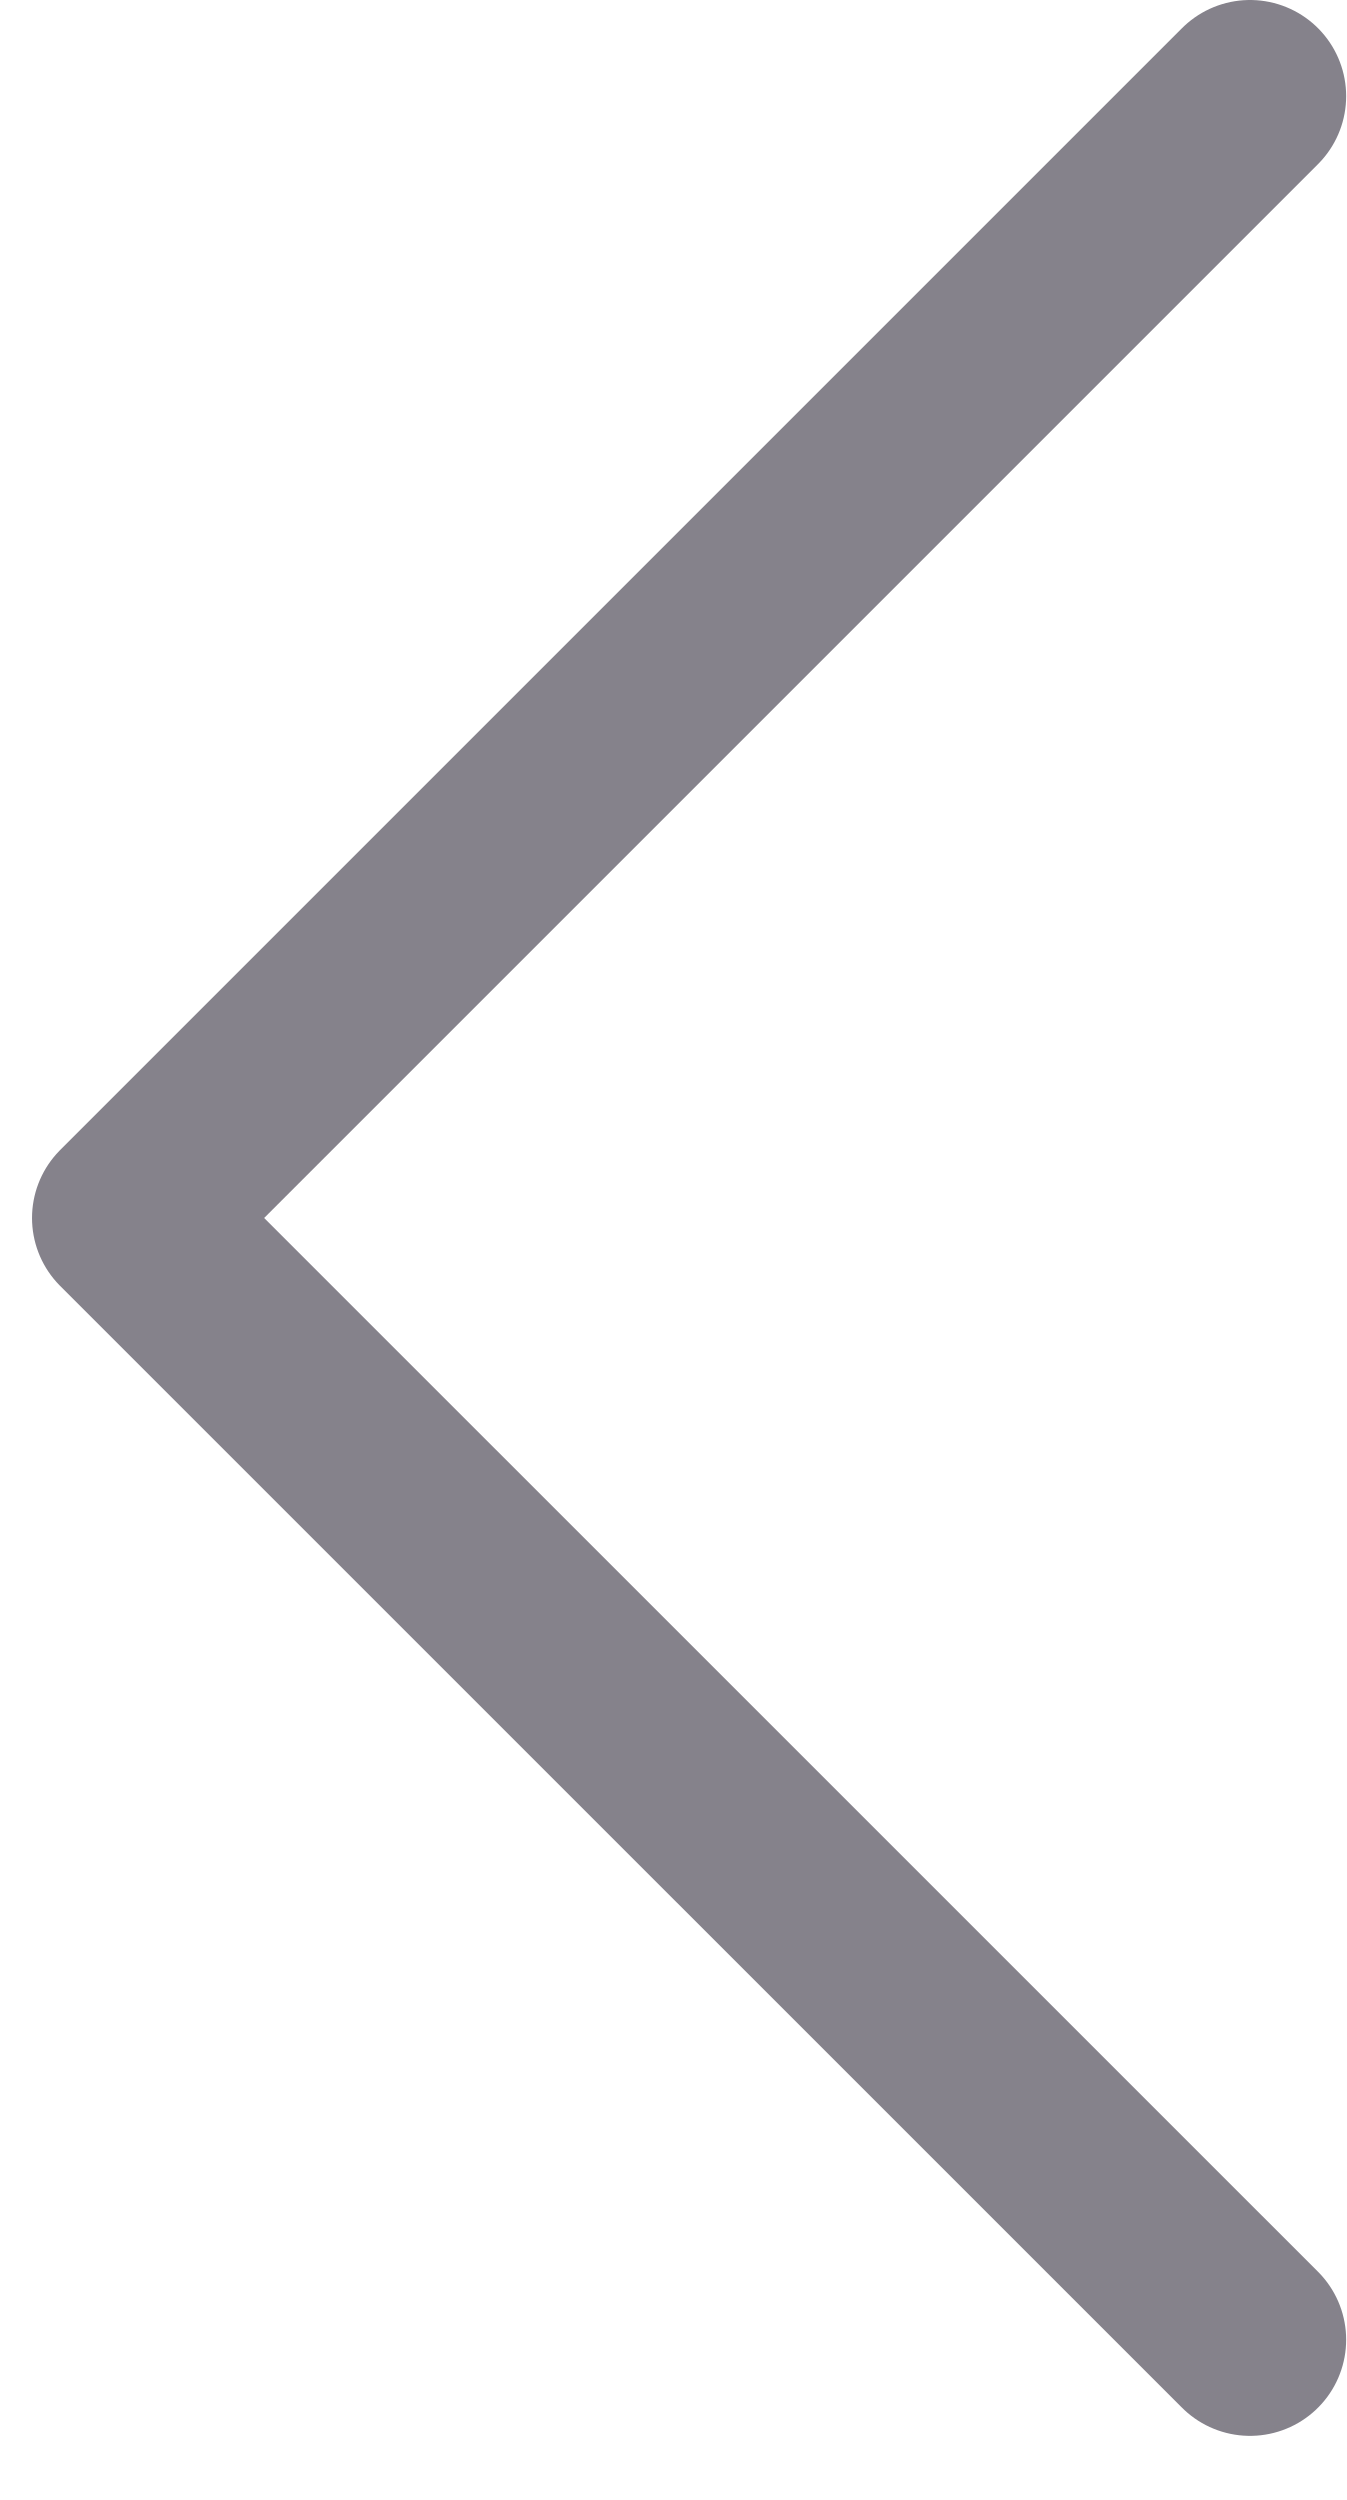
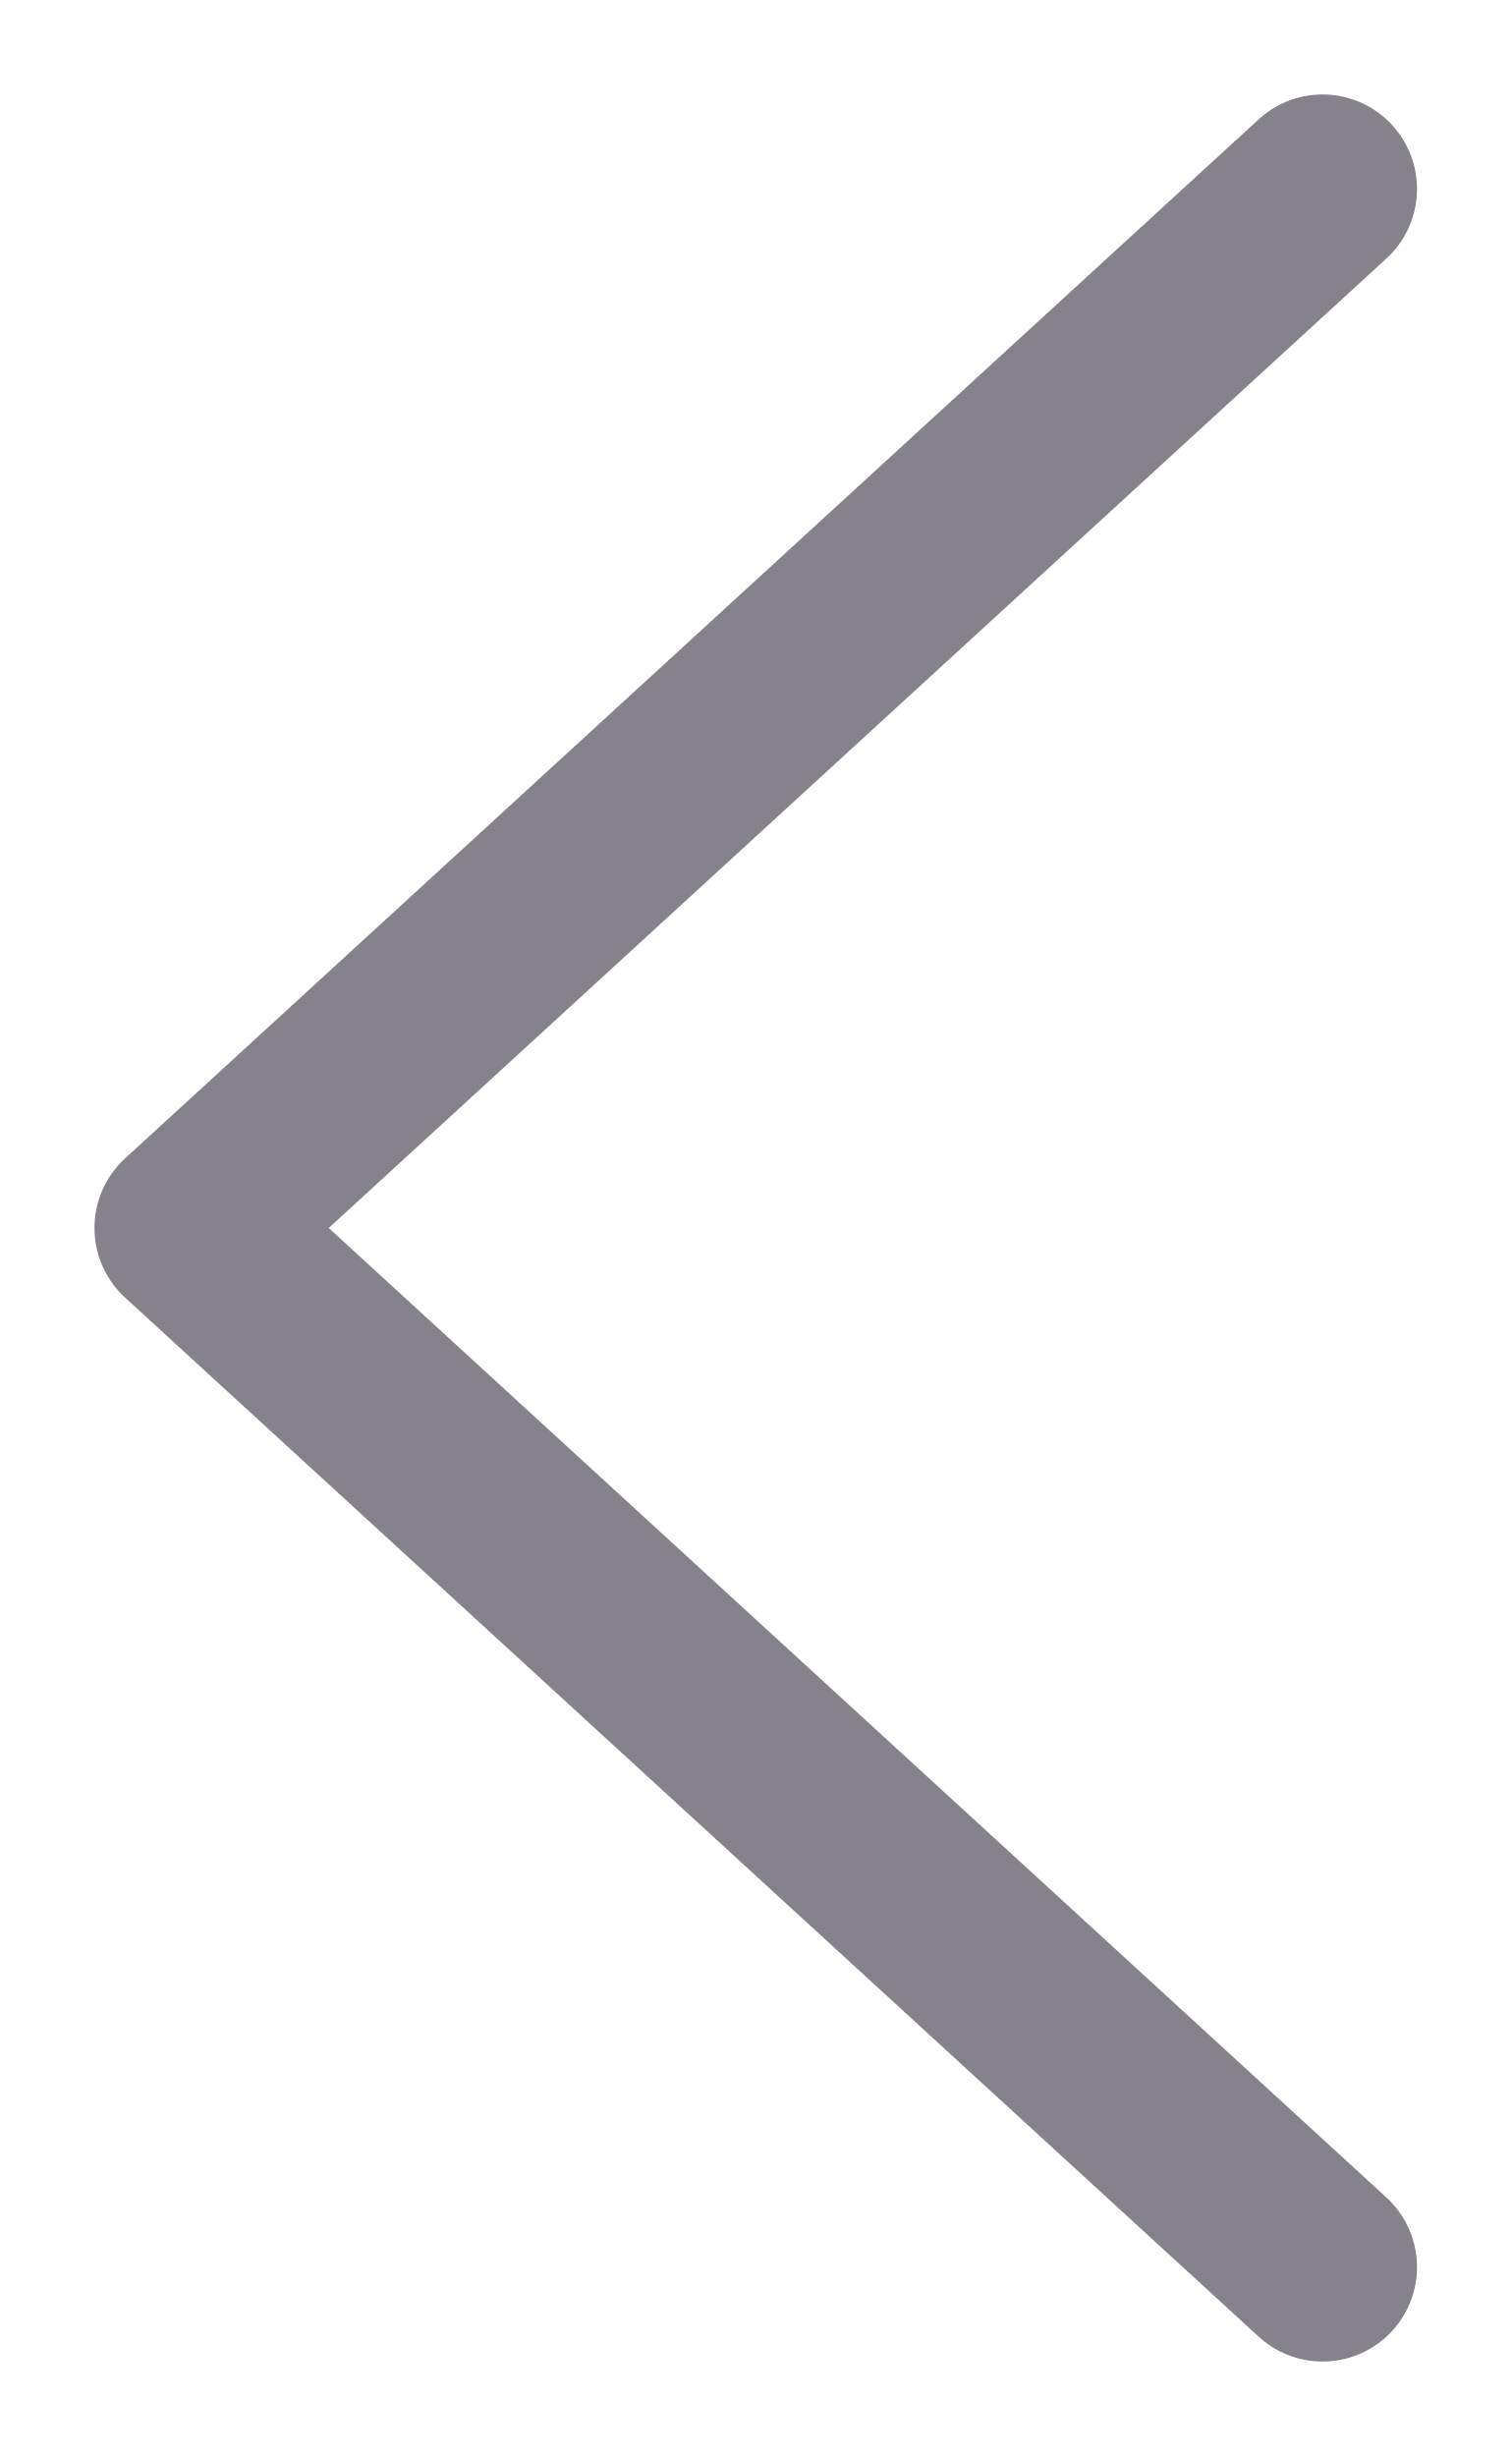
- <svg xmlns="http://www.w3.org/2000/svg" width="14" height="26" viewBox="0 0 14 26" fill="none">
-   <path d="M13 1L1.333 12.667L13 24.333" stroke="#85828B" stroke-width="2" stroke-linecap="round" stroke-linejoin="round" />
+ <svg xmlns="http://www.w3.org/2000/svg" width="16" height="26" viewBox="0 0 16 26" fill="none">
+   <path d="M14 2L2 13L14 24" stroke="#85828B" stroke-width="2" stroke-linecap="round" stroke-linejoin="round" />
</svg>
